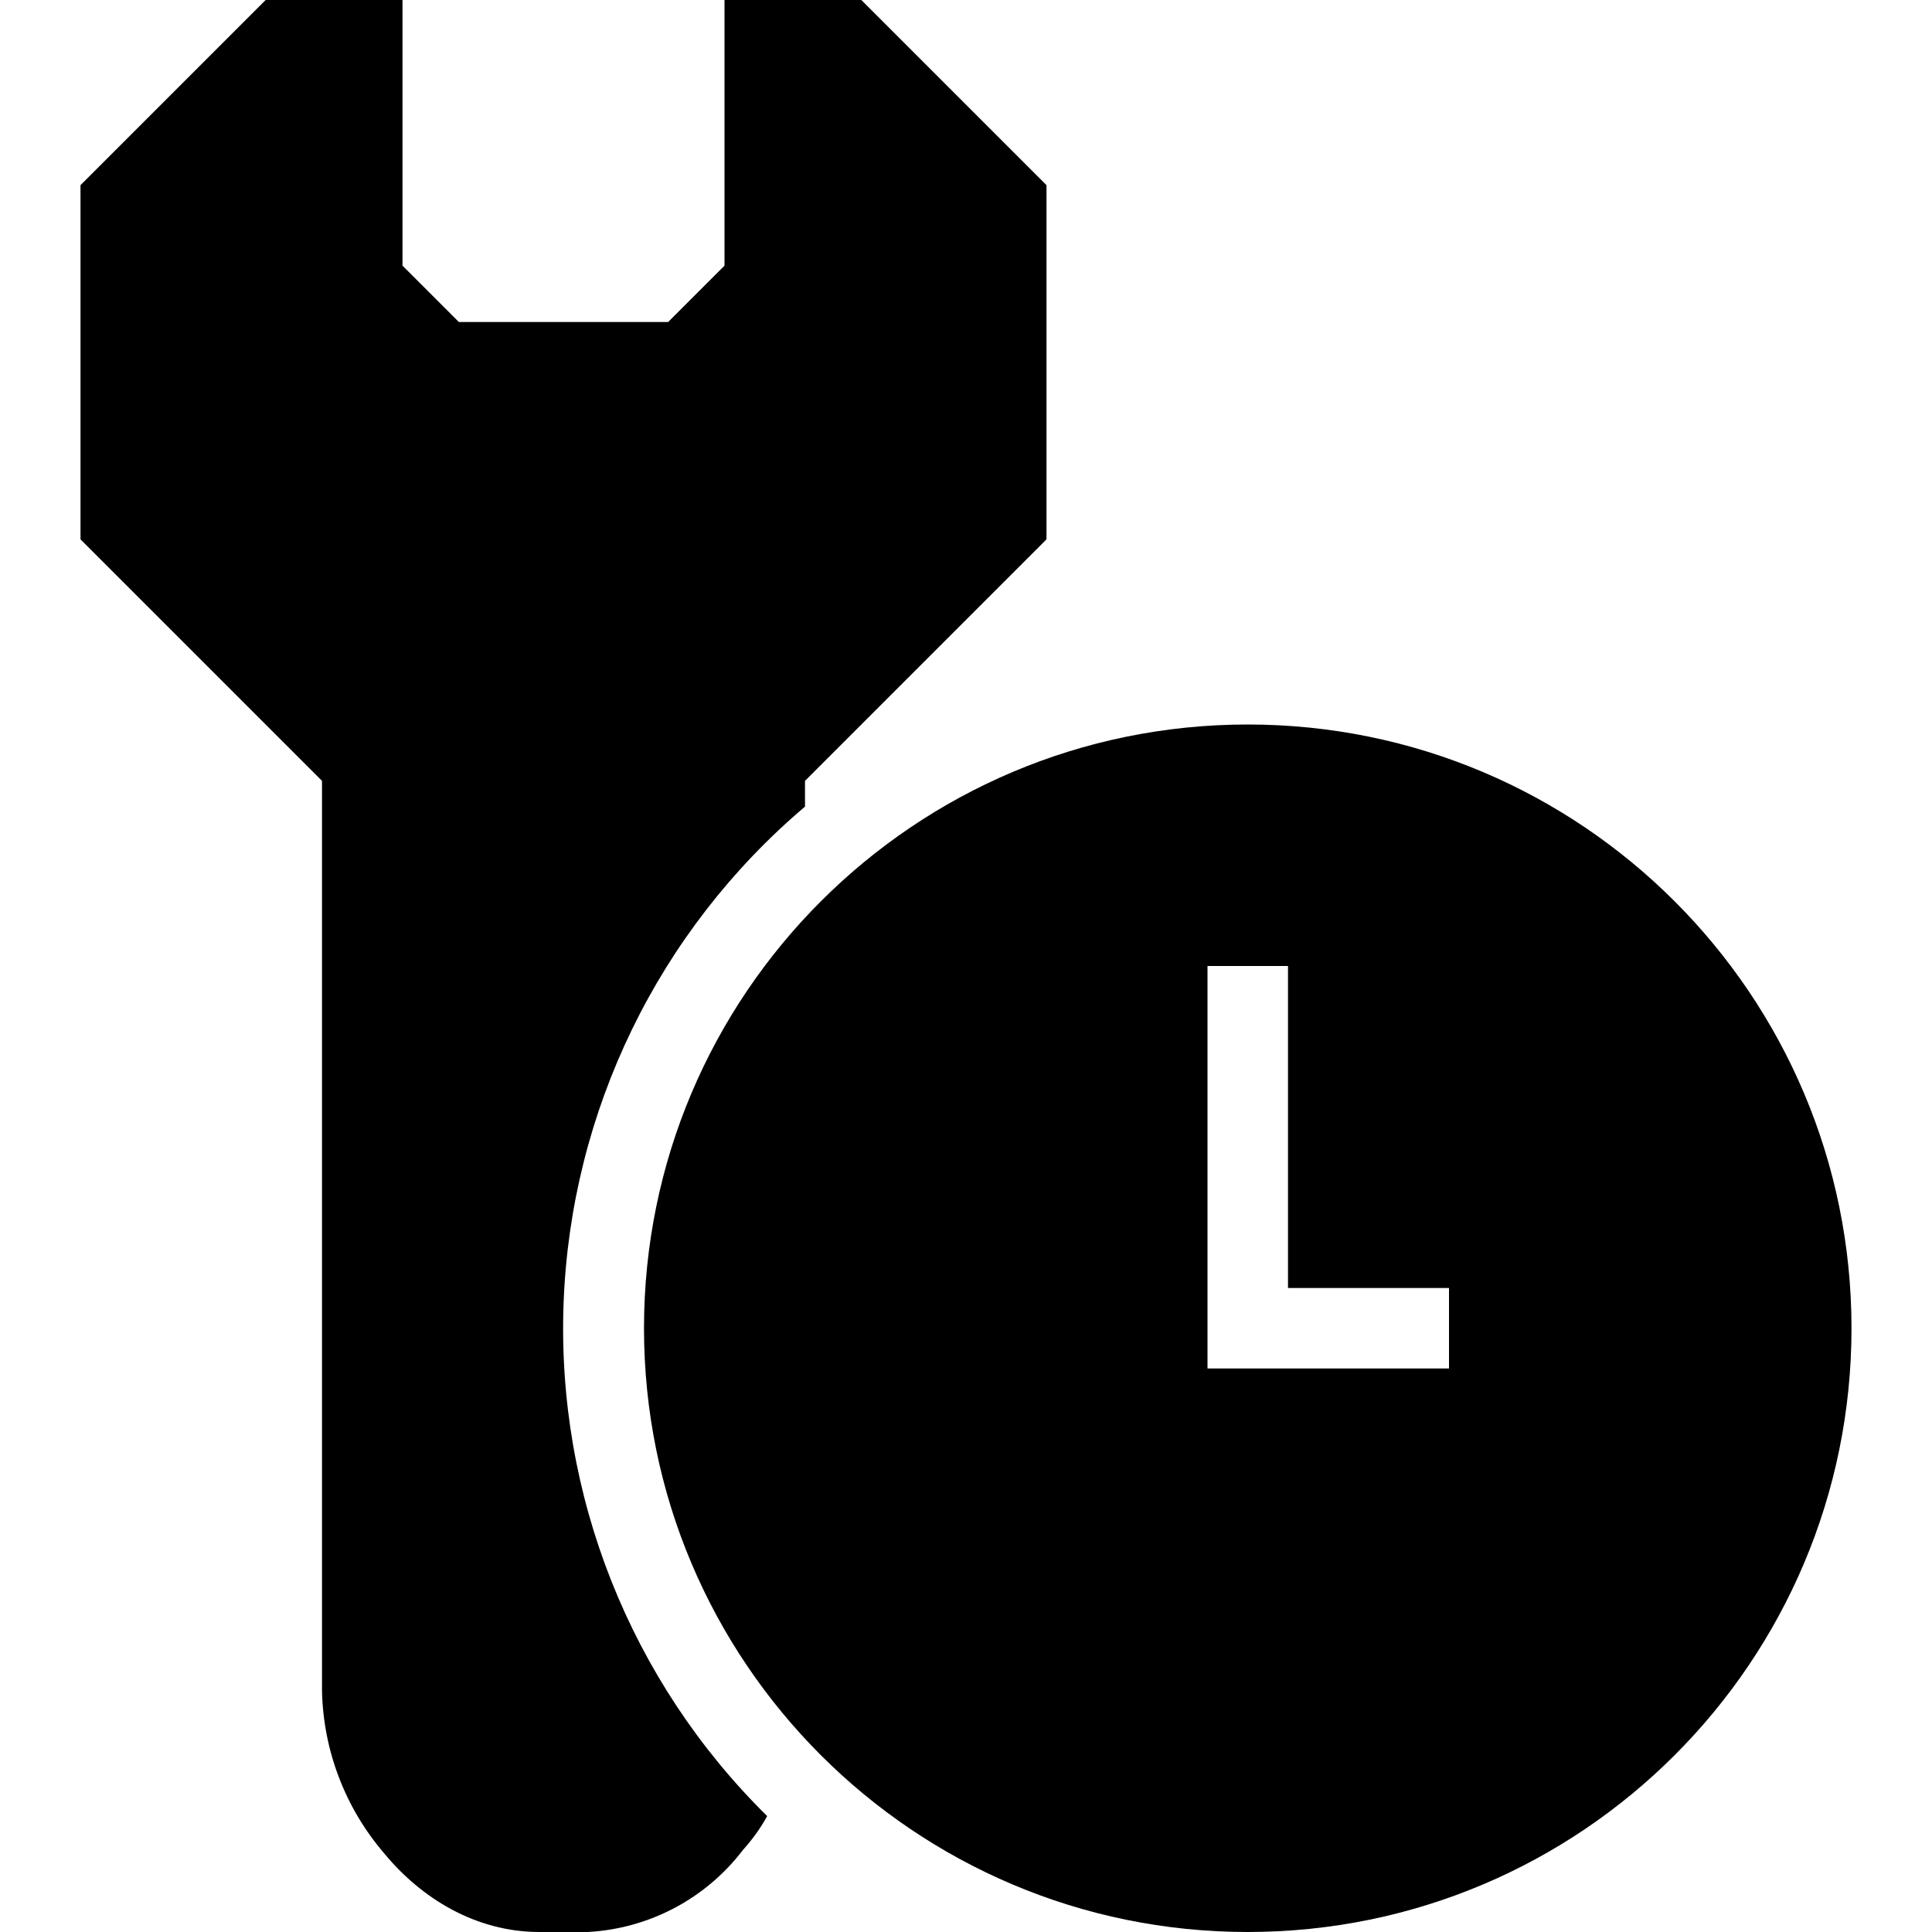
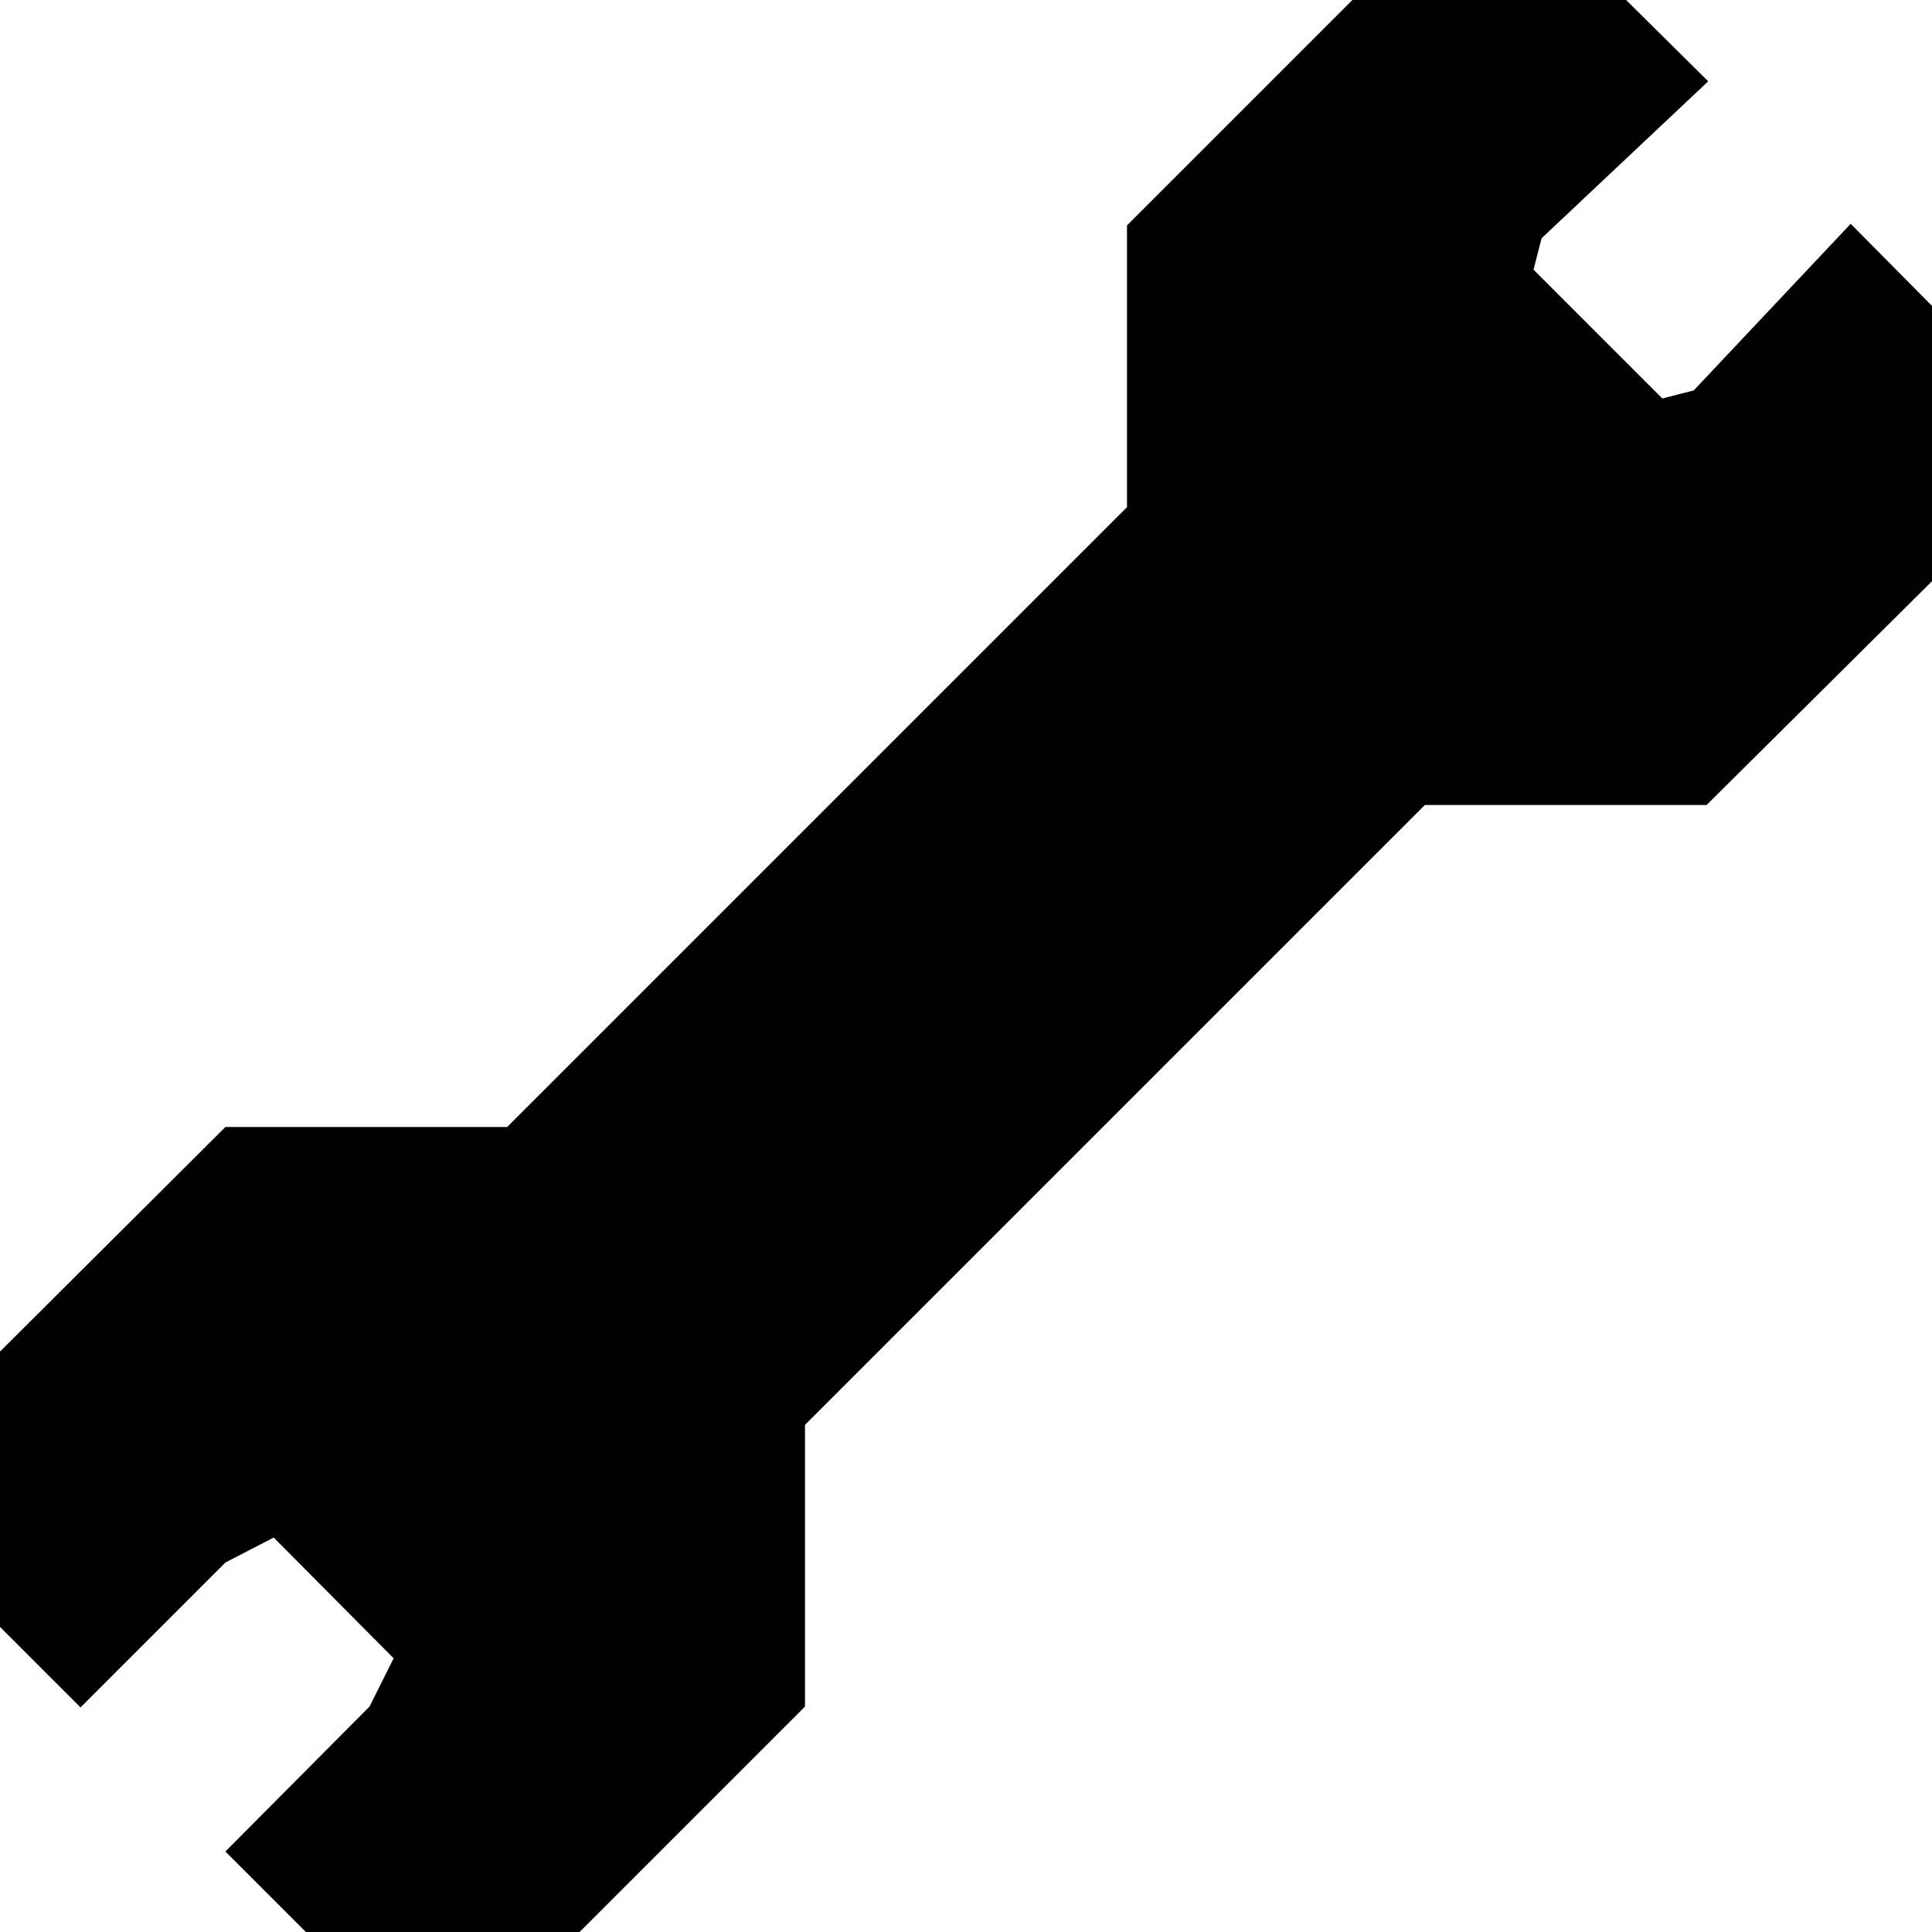
<svg xmlns="http://www.w3.org/2000/svg" width="24" height="24" fill="none">
-   <path fill="currentColor" d="M3.3 0H5v3.3l.7.7h2.6l.7-.7V0h1.7L13 2.3v4.4l-3 3v.32a8.5 8.5 0 0 0-.47 12.54q-.12.22-.3.42A2.6 2.6 0 0 1 7.3 24h-.6c-.79 0-1.47-.42-1.93-.98A3.2 3.2 0 0 1 4 21V9.7l-3-3V2.3z" />
-   <path fill="currentColor" d="M15.5 9a7.5 7.5 0 1 0 0 15 7.5 7.5 0 0 0 0-15m-.5 3h1v4h2v1h-3z" />
+   <path fill="currentColor" d="m21.22 1.01-2.07 1.95-.1.39 1.6 1.6.39-.1 1.95-2.07L24 3.8v3.42L21.2 10h-3.5L10 17.7v3.5L7.2 24H3.8l-1-1 1.79-1.8.3-.6-1.49-1.5-.6.31-1.8 1.8-1-1v-3.42L2.8 14h3.5L14 6.3V2.8L16.8 0h3.4z" />
</svg>
